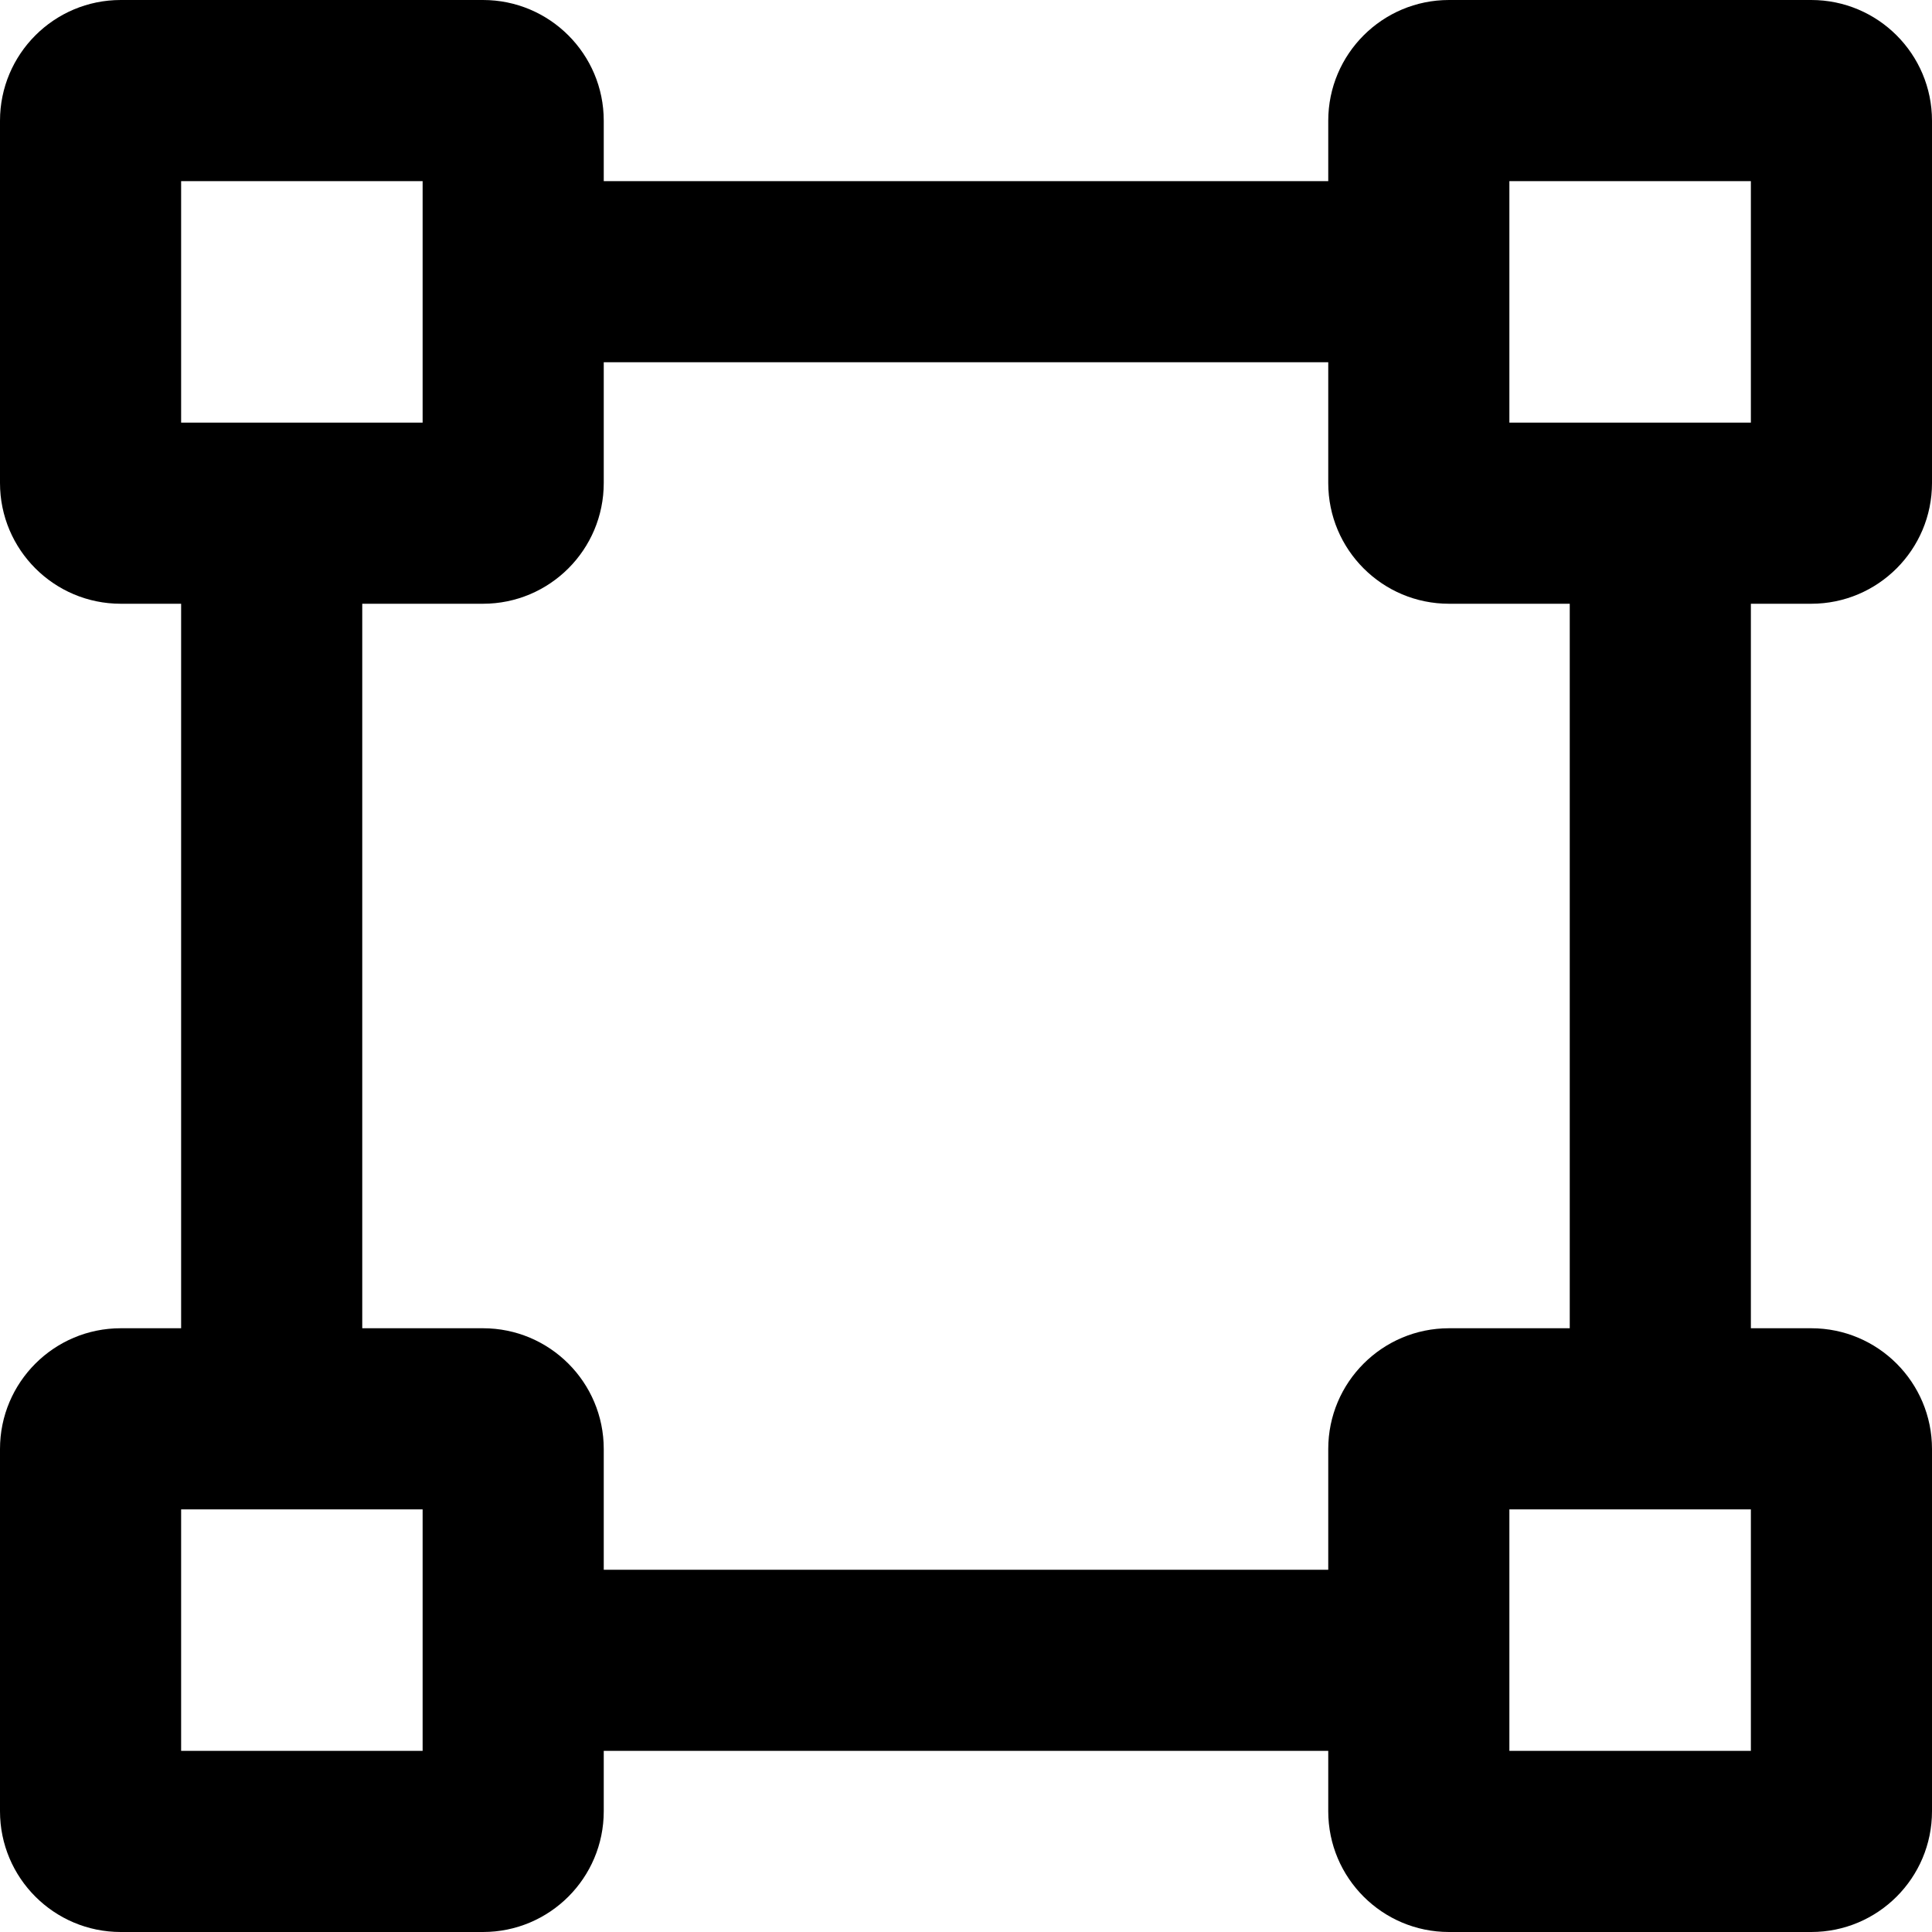
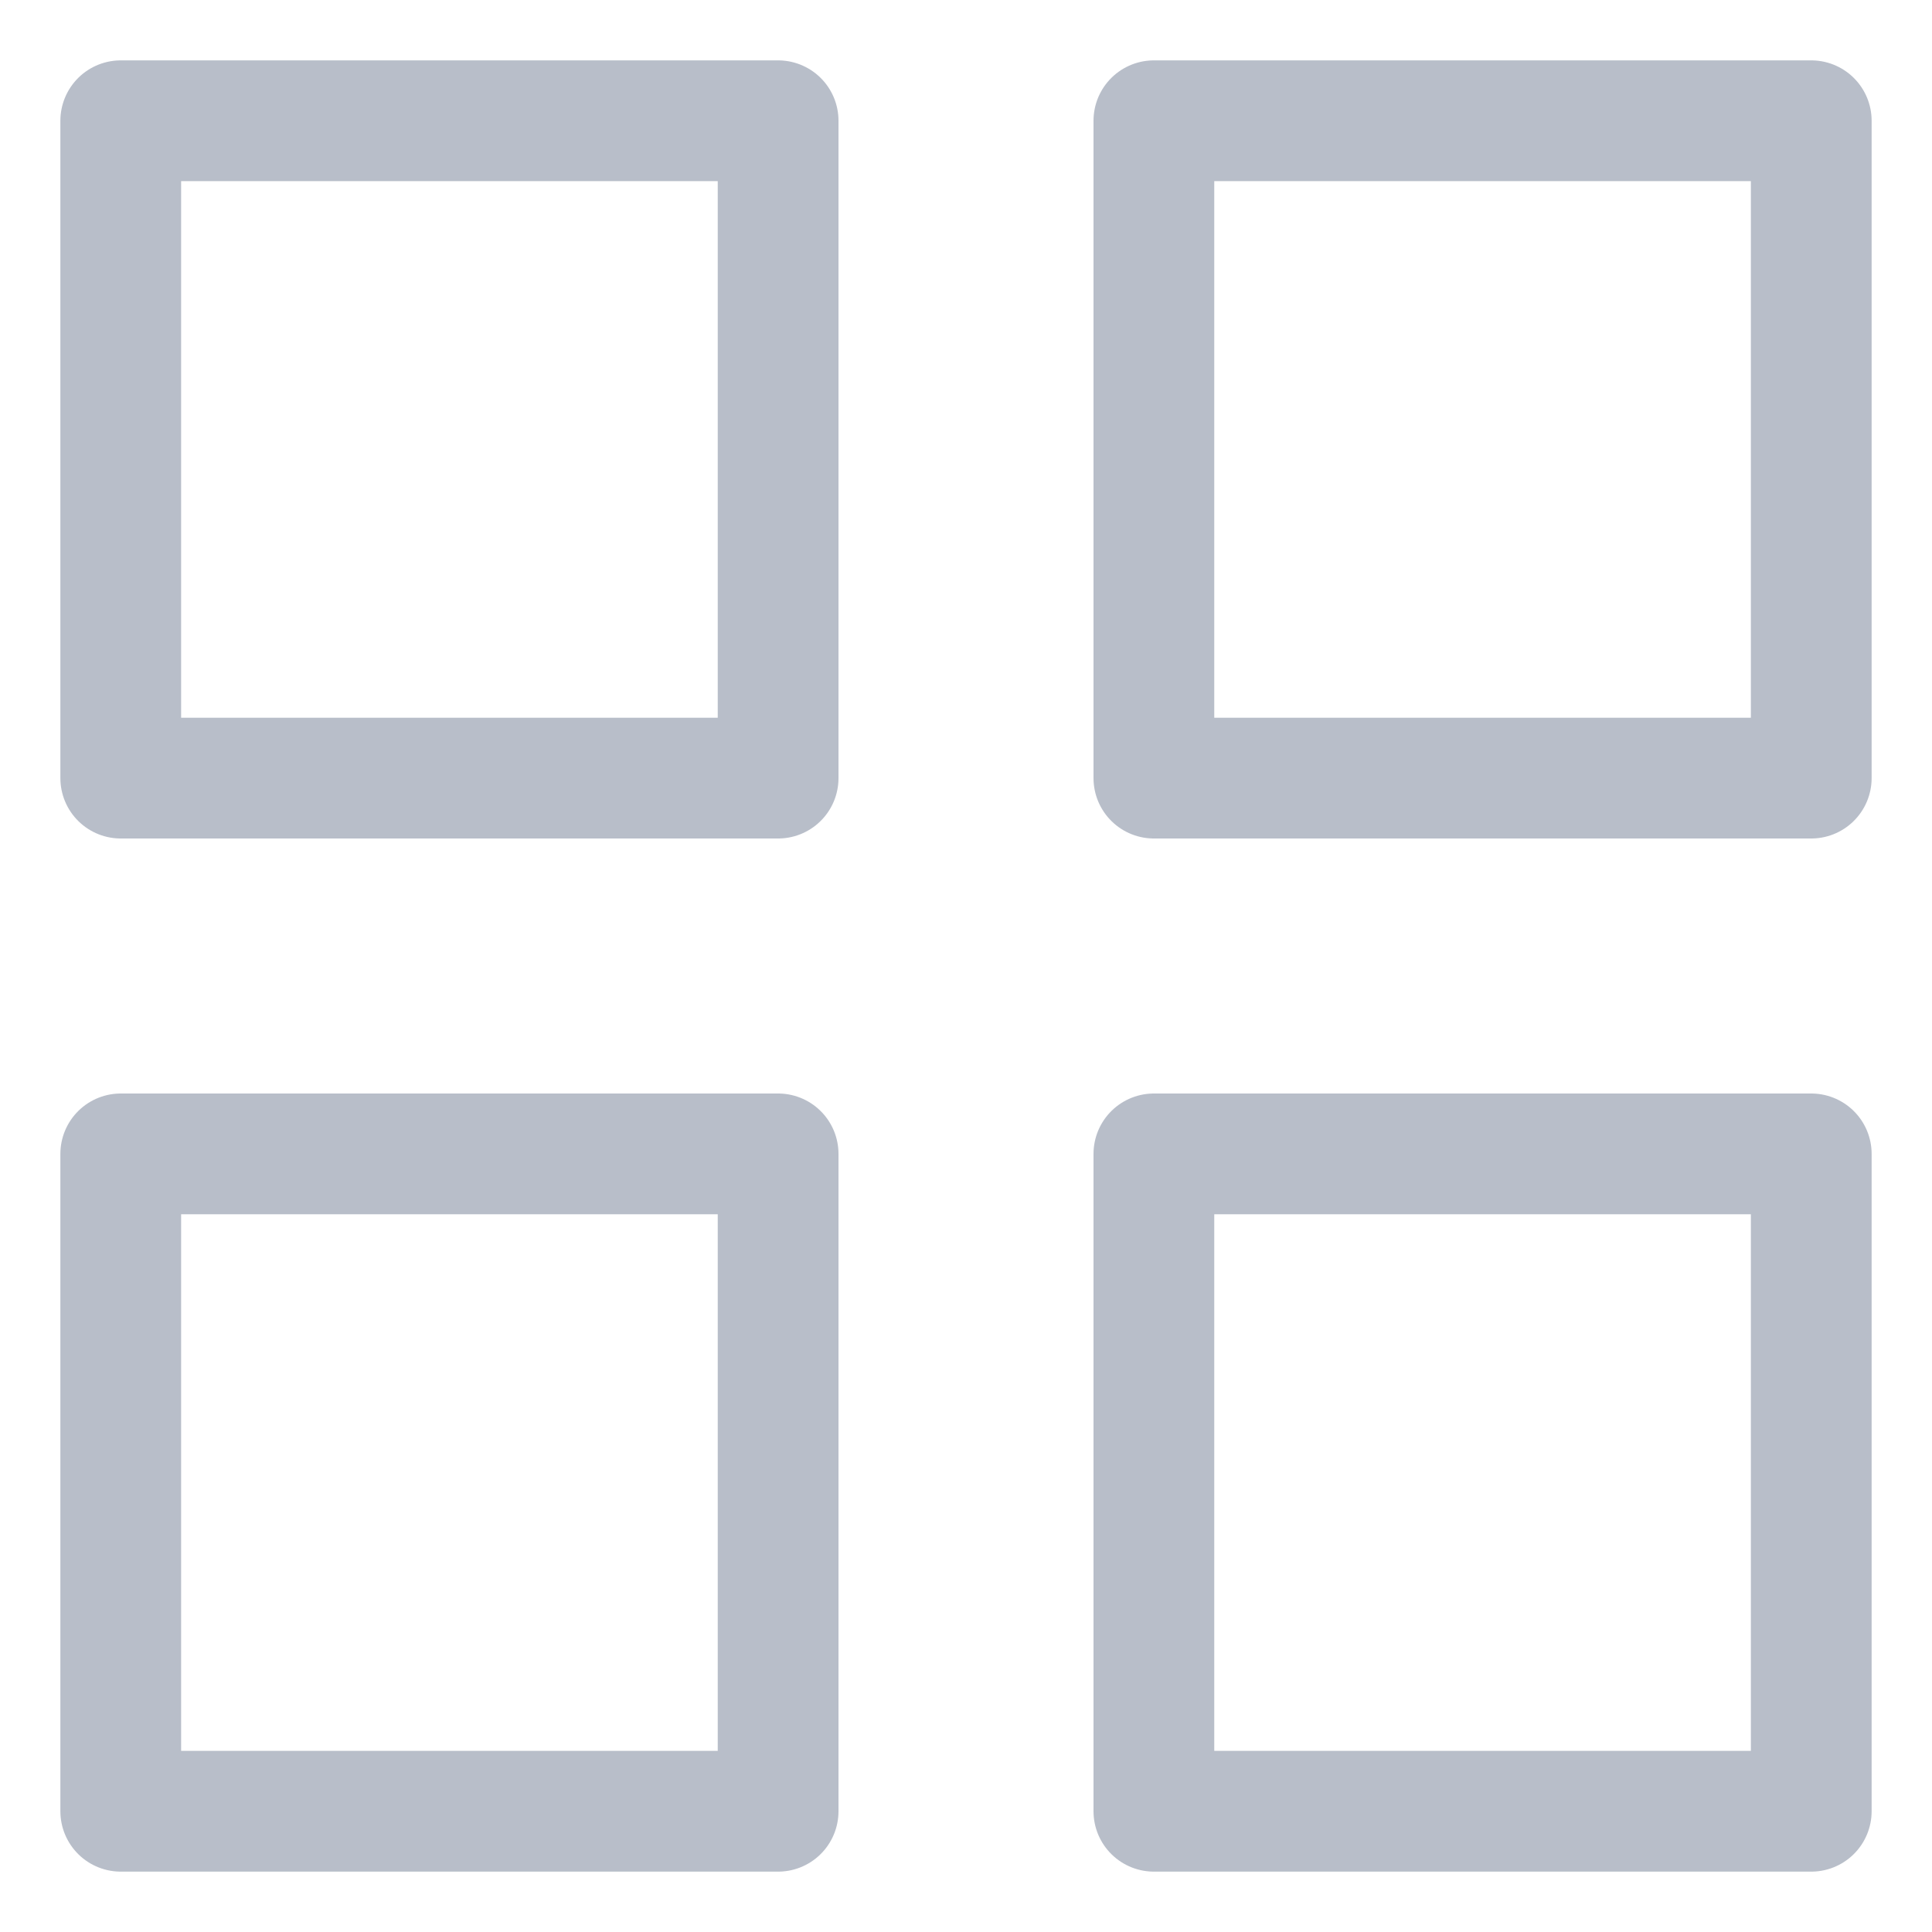
- <svg xmlns="http://www.w3.org/2000/svg" viewBox="0 0 512 512">
-   <path d="M480 160c17.67 0 32-14.33 32-32V32c0-17.67-14.33-32-32-32h-96c-17.67 0-32 14.33-32 32v16H160V32c0-17.67-14.33-32-32-32H32C14.33 0 0 14.33 0 32v96c0 17.67 14.33 32 32 32h16v192H32c-17.67 0-32 14.33-32 32v96c0 17.67 14.33 32 32 32h96c17.67 0 32-14.33 32-32v-16h192v16c0 17.67 14.33 32 32 32h96c17.67 0 32-14.33 32-32v-96c0-17.67-14.33-32-32-32h-16V160h16zM400 48h64v64h-64V48zM48 48h64v64H48V48zm64 416H48v-64h64v64zm352 0h-64v-64h64v64zm-48-112h-32c-17.67 0-32 14.33-32 32v32H160v-32c0-17.67-14.33-32-32-32H96V160h32c17.67 0 32-14.33 32-32V96h192v32c0 17.67 14.33 32 32 32h32v192z" />
+ <svg xmlns="http://www.w3.org/2000/svg" width="16px" height="16px" viewBox="0 0 16 16" version="1.1">
+   <g id="Page-1" stroke="none" stroke-width="1" fill="none" fill-rule="evenodd" stroke-linecap="round" stroke-linejoin="round">
+     <g id="LifeBuoy" transform="translate(-1350, -91)" stroke="#B8BEC9" stroke-width="1">
+       <g id="grid-copy" transform="translate(1351, 92)">
+         <rect id="Rectangle" x="0" y="0" width="5.444" height="5.444" />
+         <rect id="Rectangle" x="8.556" y="0" width="5.444" height="5.444" />
+         <rect id="Rectangle" x="8.556" y="8.556" width="5.444" height="5.444" />
+         <rect id="Rectangle" x="0" y="8.556" width="5.444" height="5.444" />
+       </g>
+     </g>
+   </g>
</svg>
